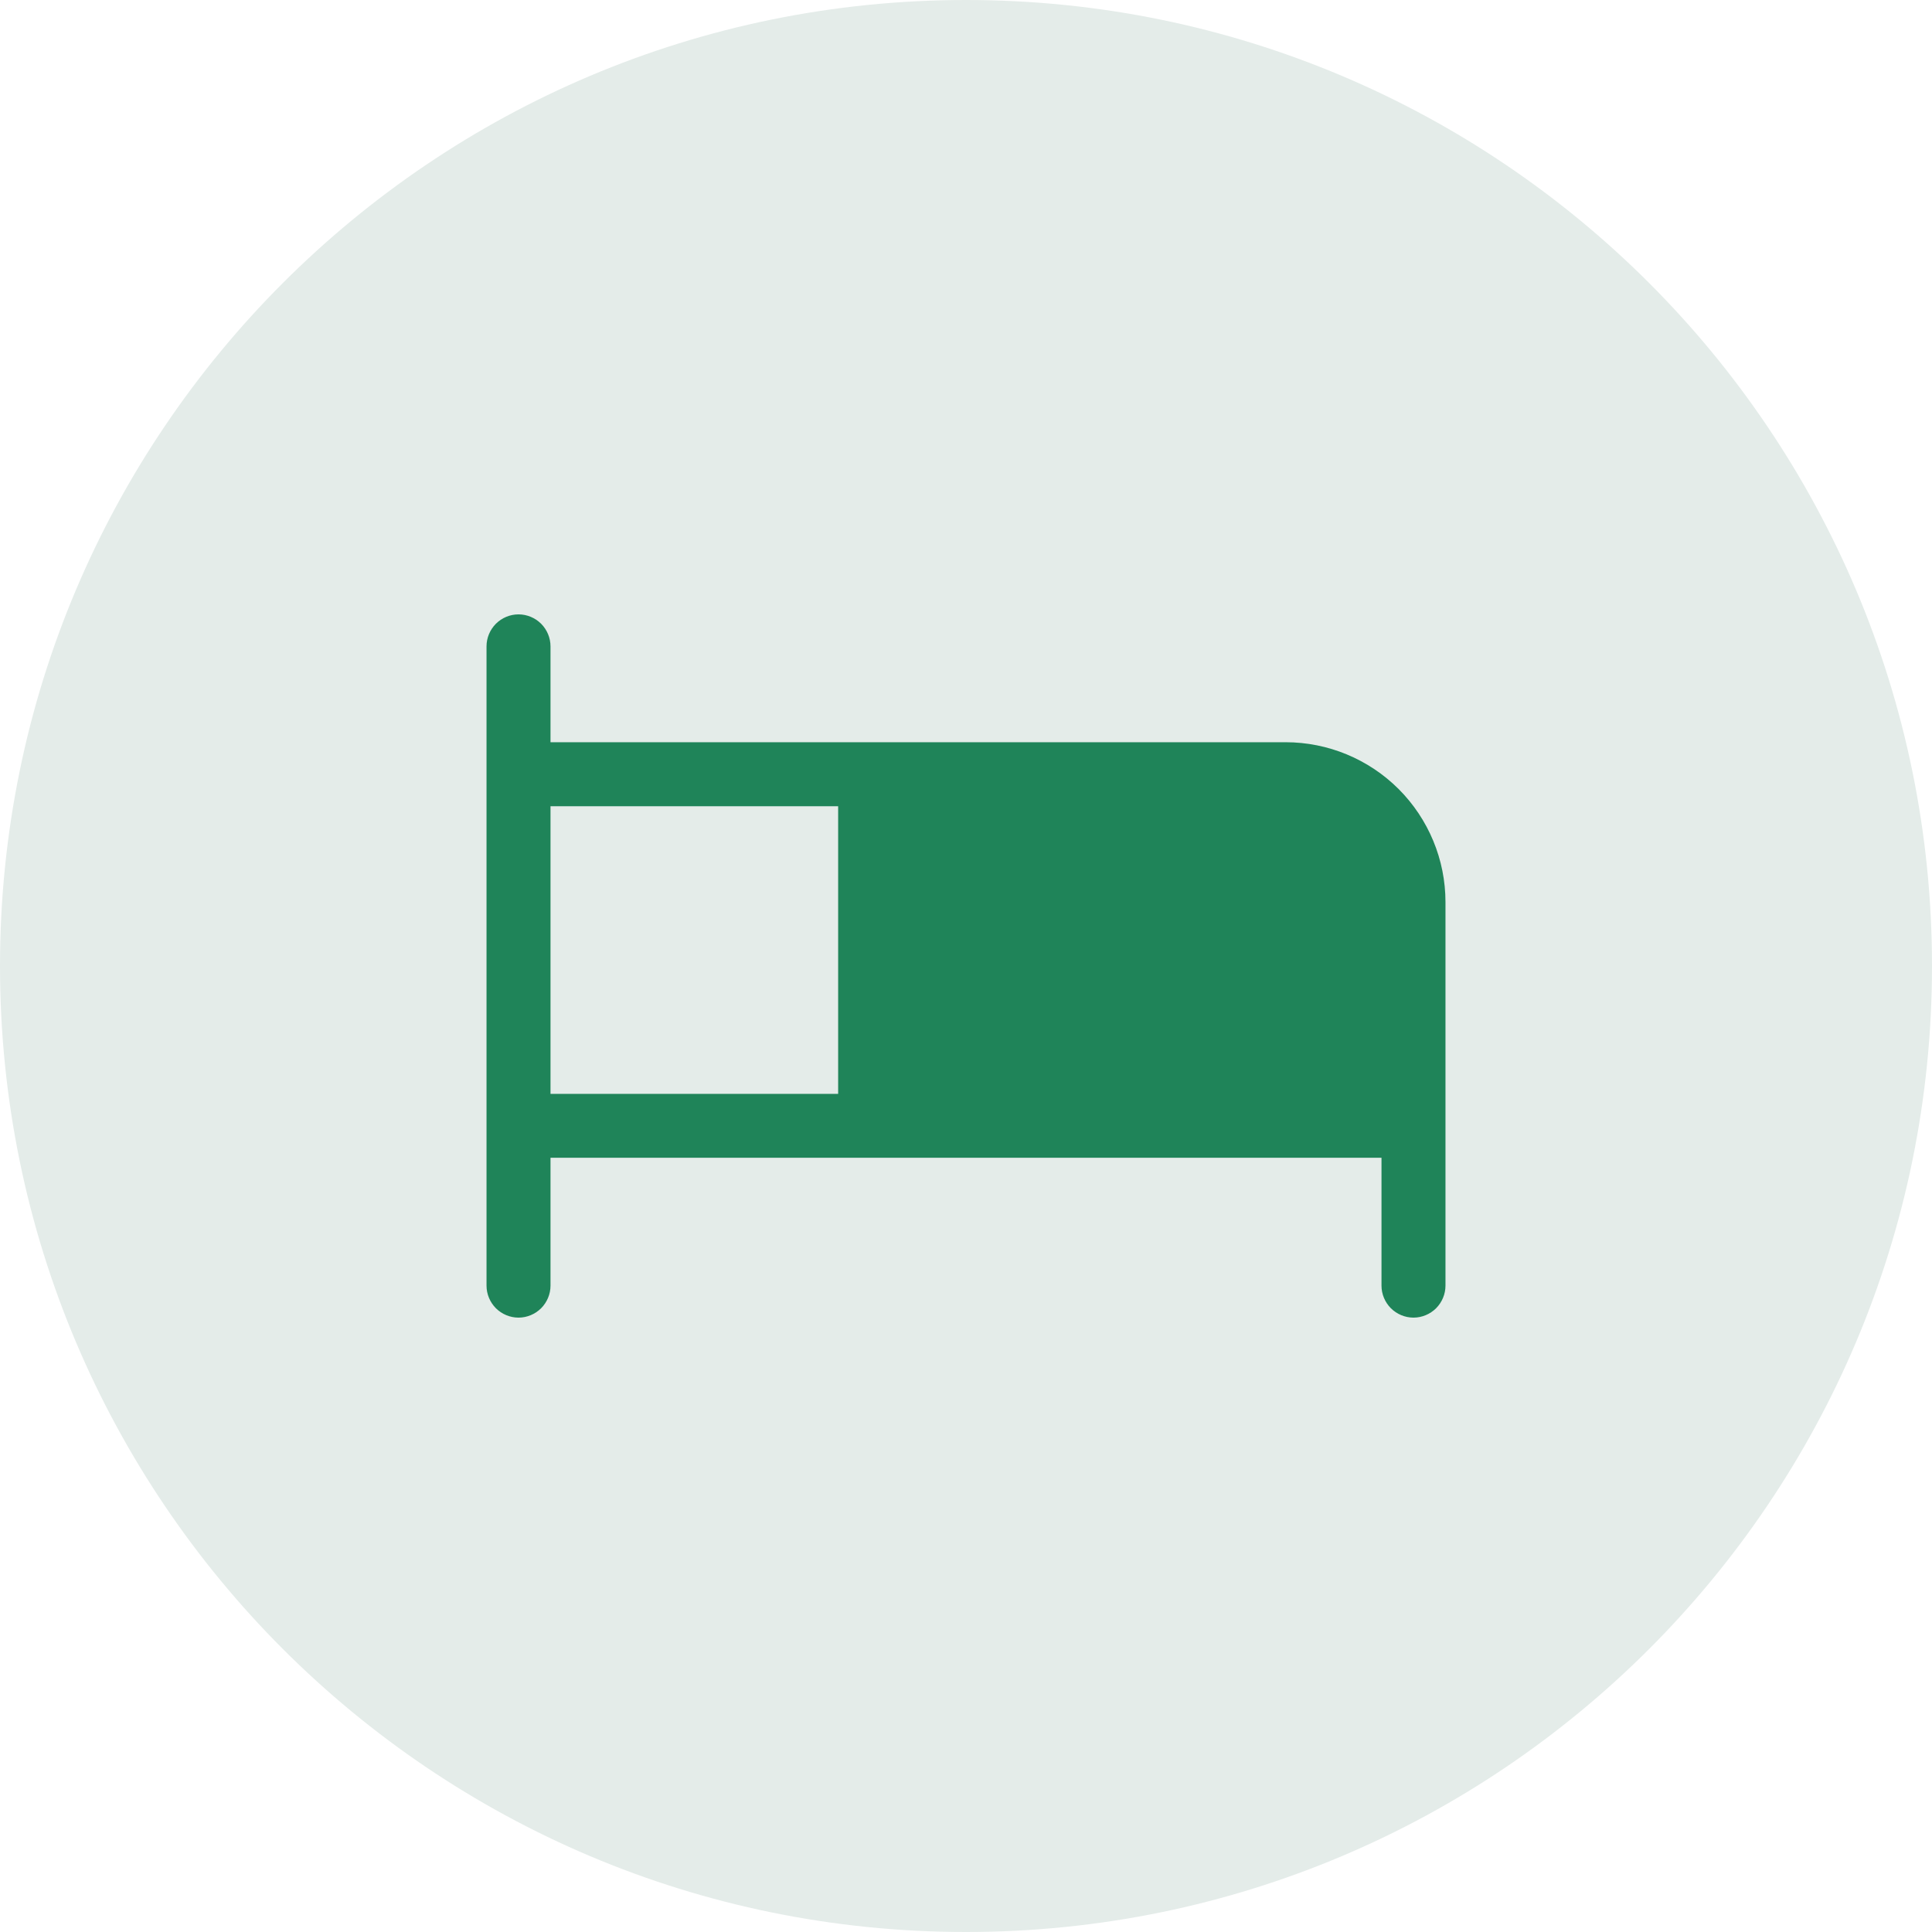
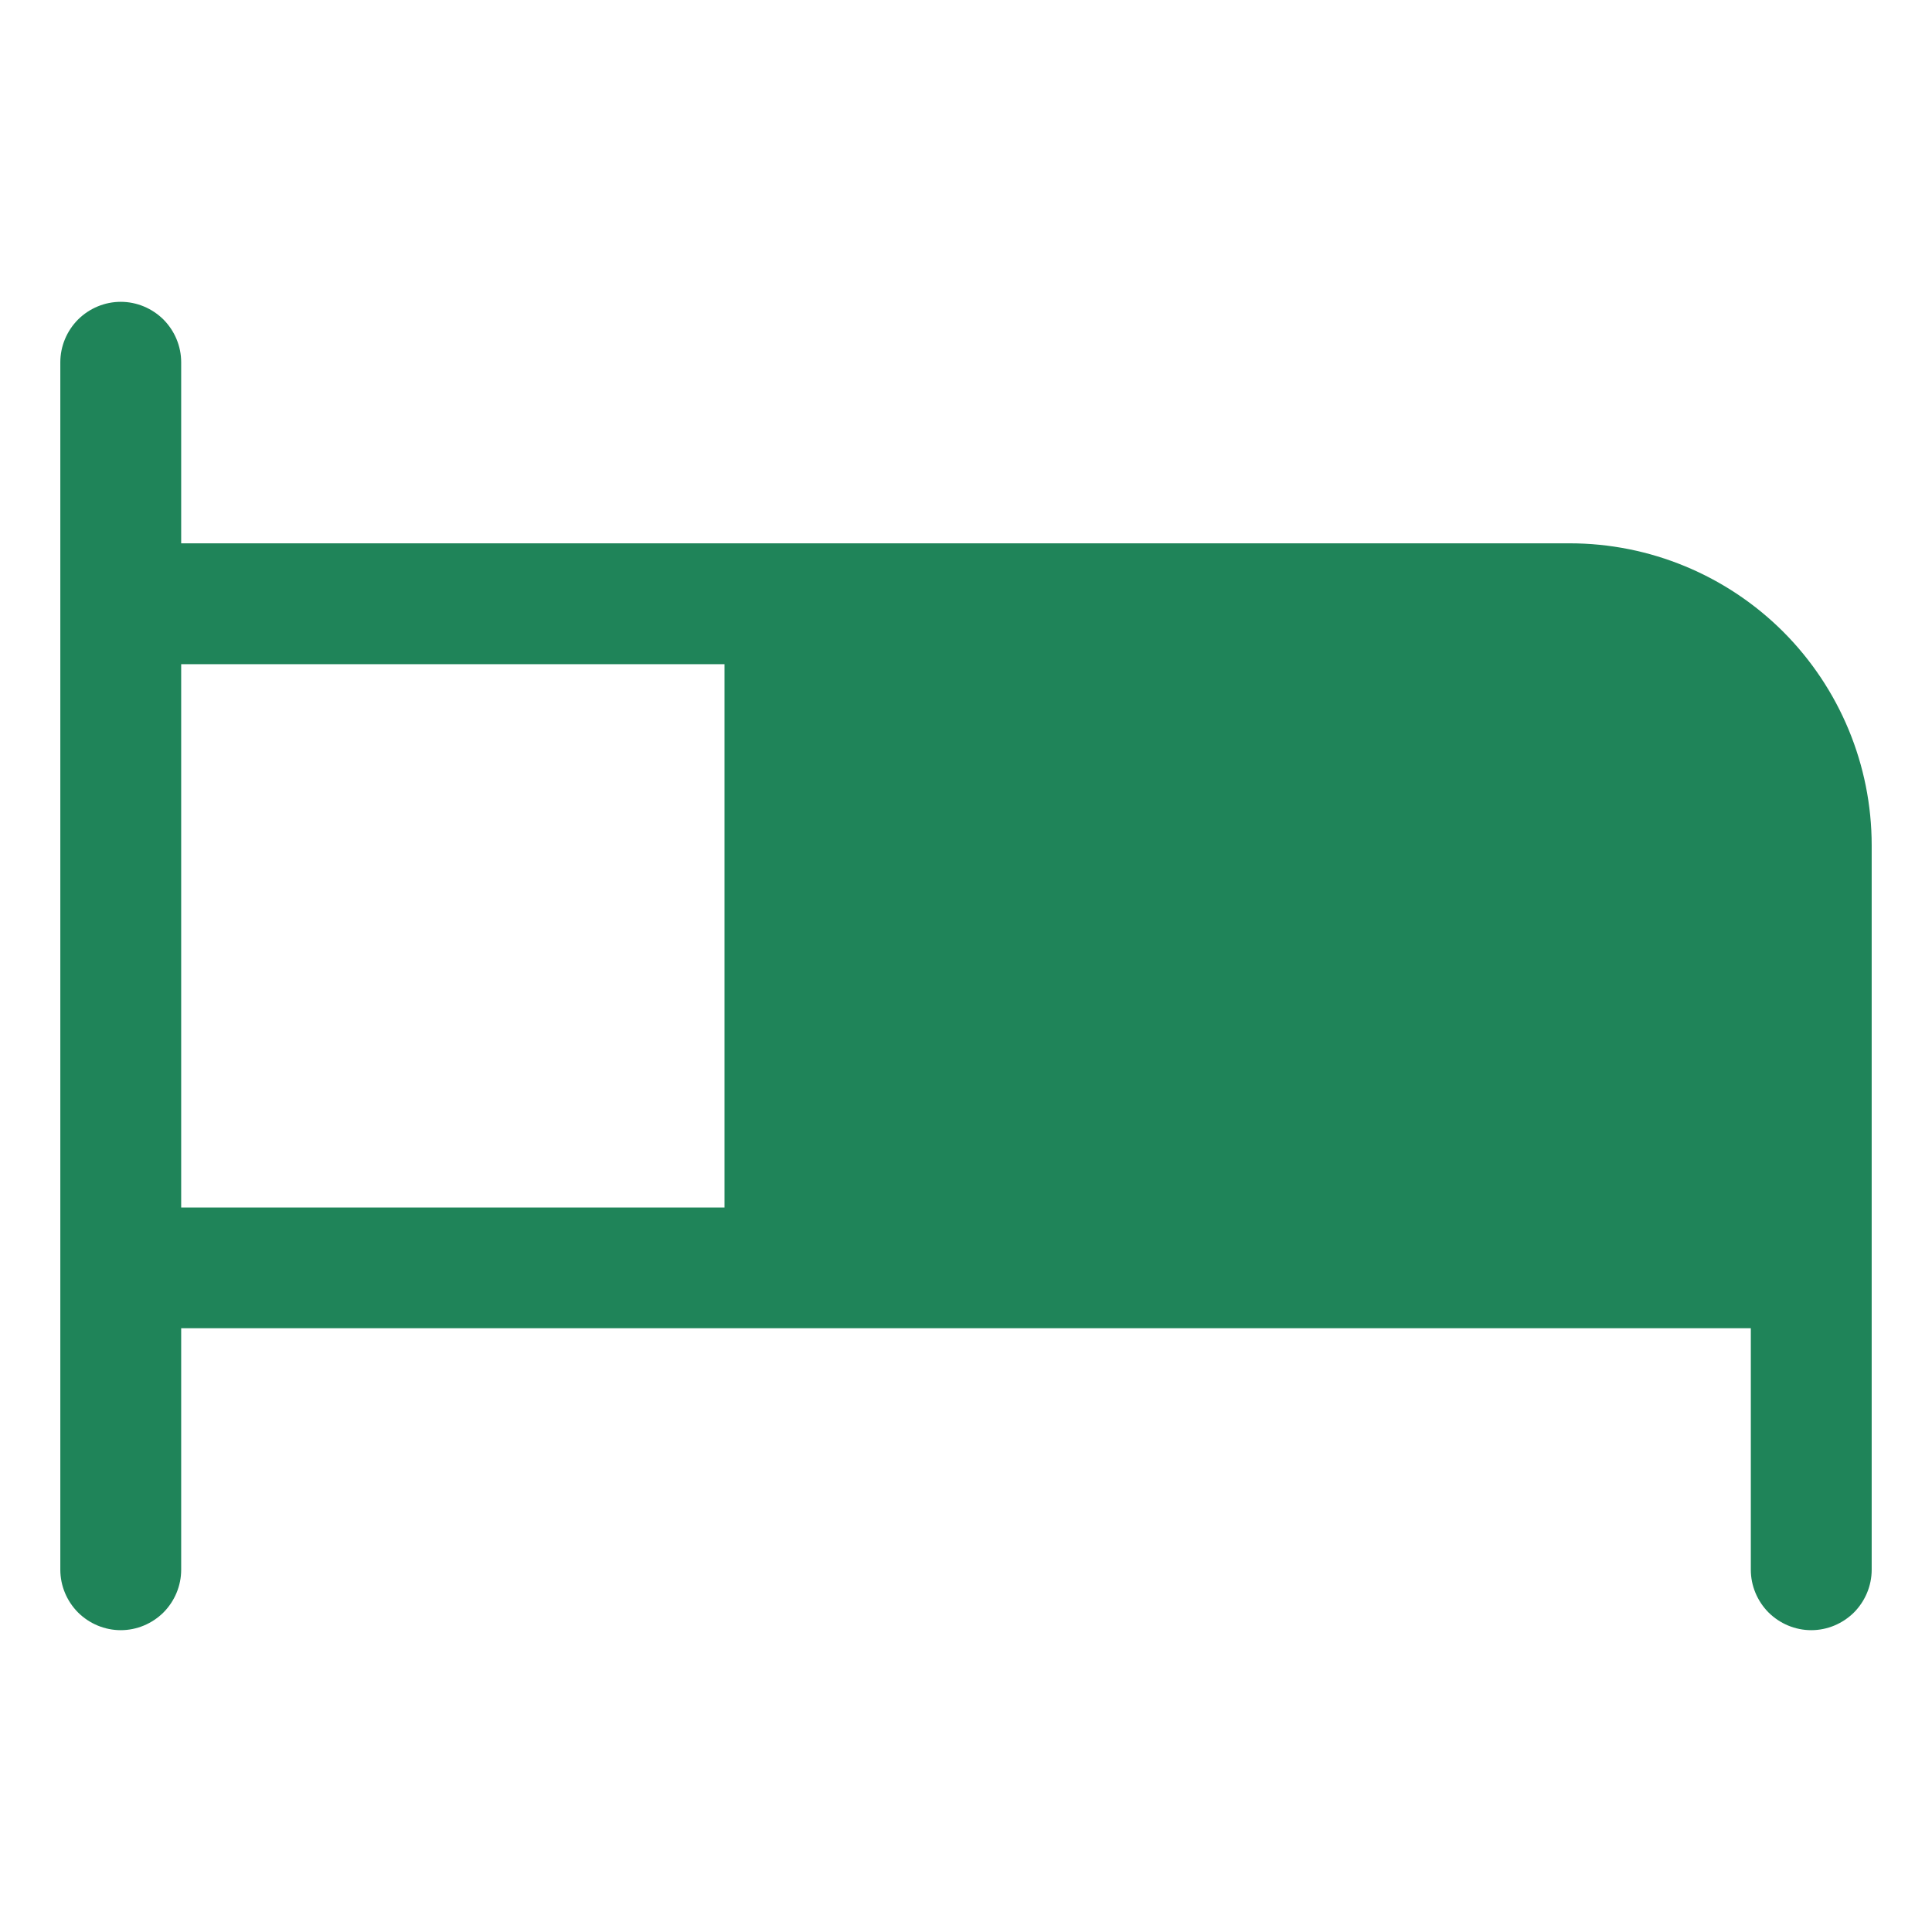
- <svg xmlns="http://www.w3.org/2000/svg" width="34" height="34" viewBox="0 0 34 34" fill="none">
-   <rect width="34" height="34" rx="17" fill="#E4ECE9" />
-   <path d="M22.625 13.062H9.688V11.375C9.688 11.226 9.628 11.083 9.523 10.977C9.417 10.872 9.274 10.812 9.125 10.812C8.976 10.812 8.833 10.872 8.727 10.977C8.622 11.083 8.562 11.226 8.562 11.375V22.625C8.562 22.774 8.622 22.917 8.727 23.023C8.833 23.128 8.976 23.188 9.125 23.188C9.274 23.188 9.417 23.128 9.523 23.023C9.628 22.917 9.688 22.774 9.688 22.625V20.375H24.312V22.625C24.312 22.774 24.372 22.917 24.477 23.023C24.583 23.128 24.726 23.188 24.875 23.188C25.024 23.188 25.167 23.128 25.273 23.023C25.378 22.917 25.438 22.774 25.438 22.625V15.875C25.438 15.129 25.141 14.414 24.614 13.886C24.086 13.359 23.371 13.062 22.625 13.062ZM9.688 14.188H14.75V19.25H9.688V14.188Z" fill="#1F8459" />
+ <svg xmlns="http://www.w3.org/2000/svg" width="18" height="18" viewBox="0 0 18 18" fill="none">
+   <path d="M14.625 5.062H1.688V3.375C1.688 3.226 1.628 3.083 1.523 2.977C1.417 2.872 1.274 2.812 1.125 2.812C0.976 2.812 0.833 2.872 0.727 2.977C0.622 3.083 0.562 3.226 0.562 3.375V14.625C0.562 14.774 0.622 14.917 0.727 15.023C0.833 15.128 0.976 15.188 1.125 15.188C1.274 15.188 1.417 15.128 1.523 15.023C1.628 14.917 1.688 14.774 1.688 14.625V12.375H16.312V14.625C16.312 14.774 16.372 14.917 16.477 15.023C16.583 15.128 16.726 15.188 16.875 15.188C17.024 15.188 17.167 15.128 17.273 15.023C17.378 14.917 17.438 14.774 17.438 14.625V7.875C17.438 7.129 17.141 6.414 16.614 5.886C16.086 5.359 15.371 5.062 14.625 5.062ZM1.688 6.188H6.75V11.25H1.688V6.188Z" fill="#1F8459" />
</svg>
